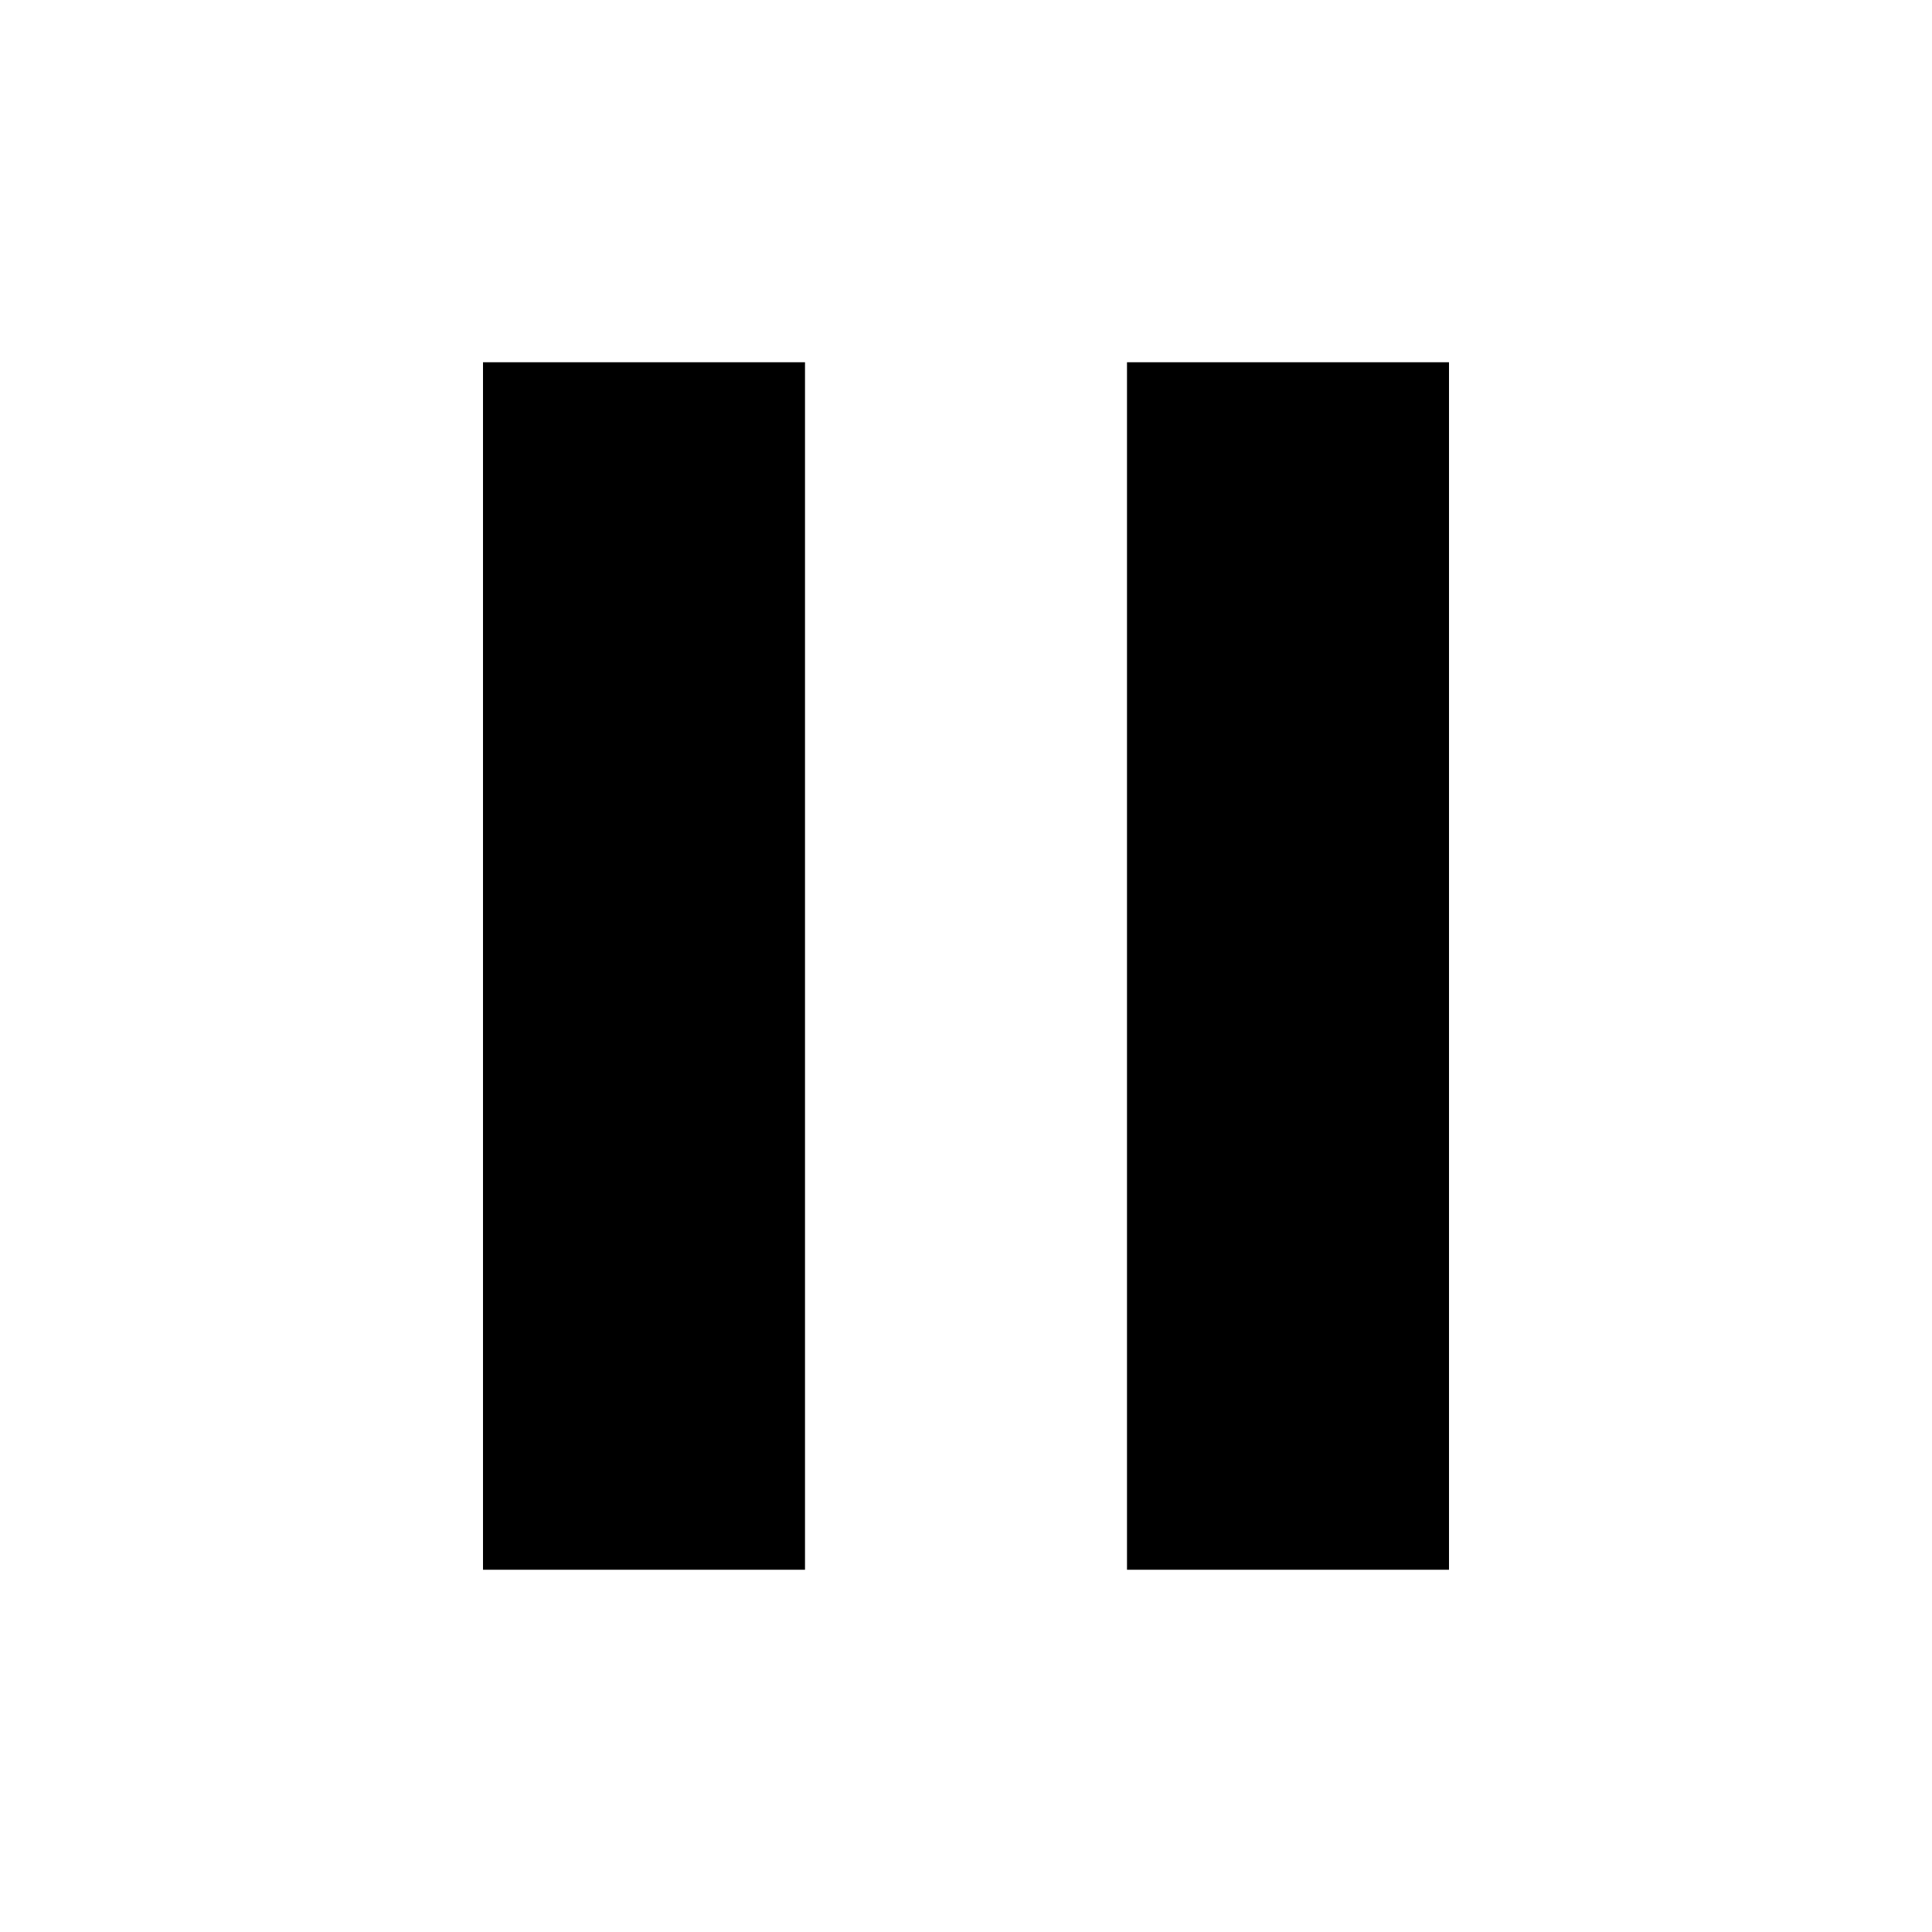
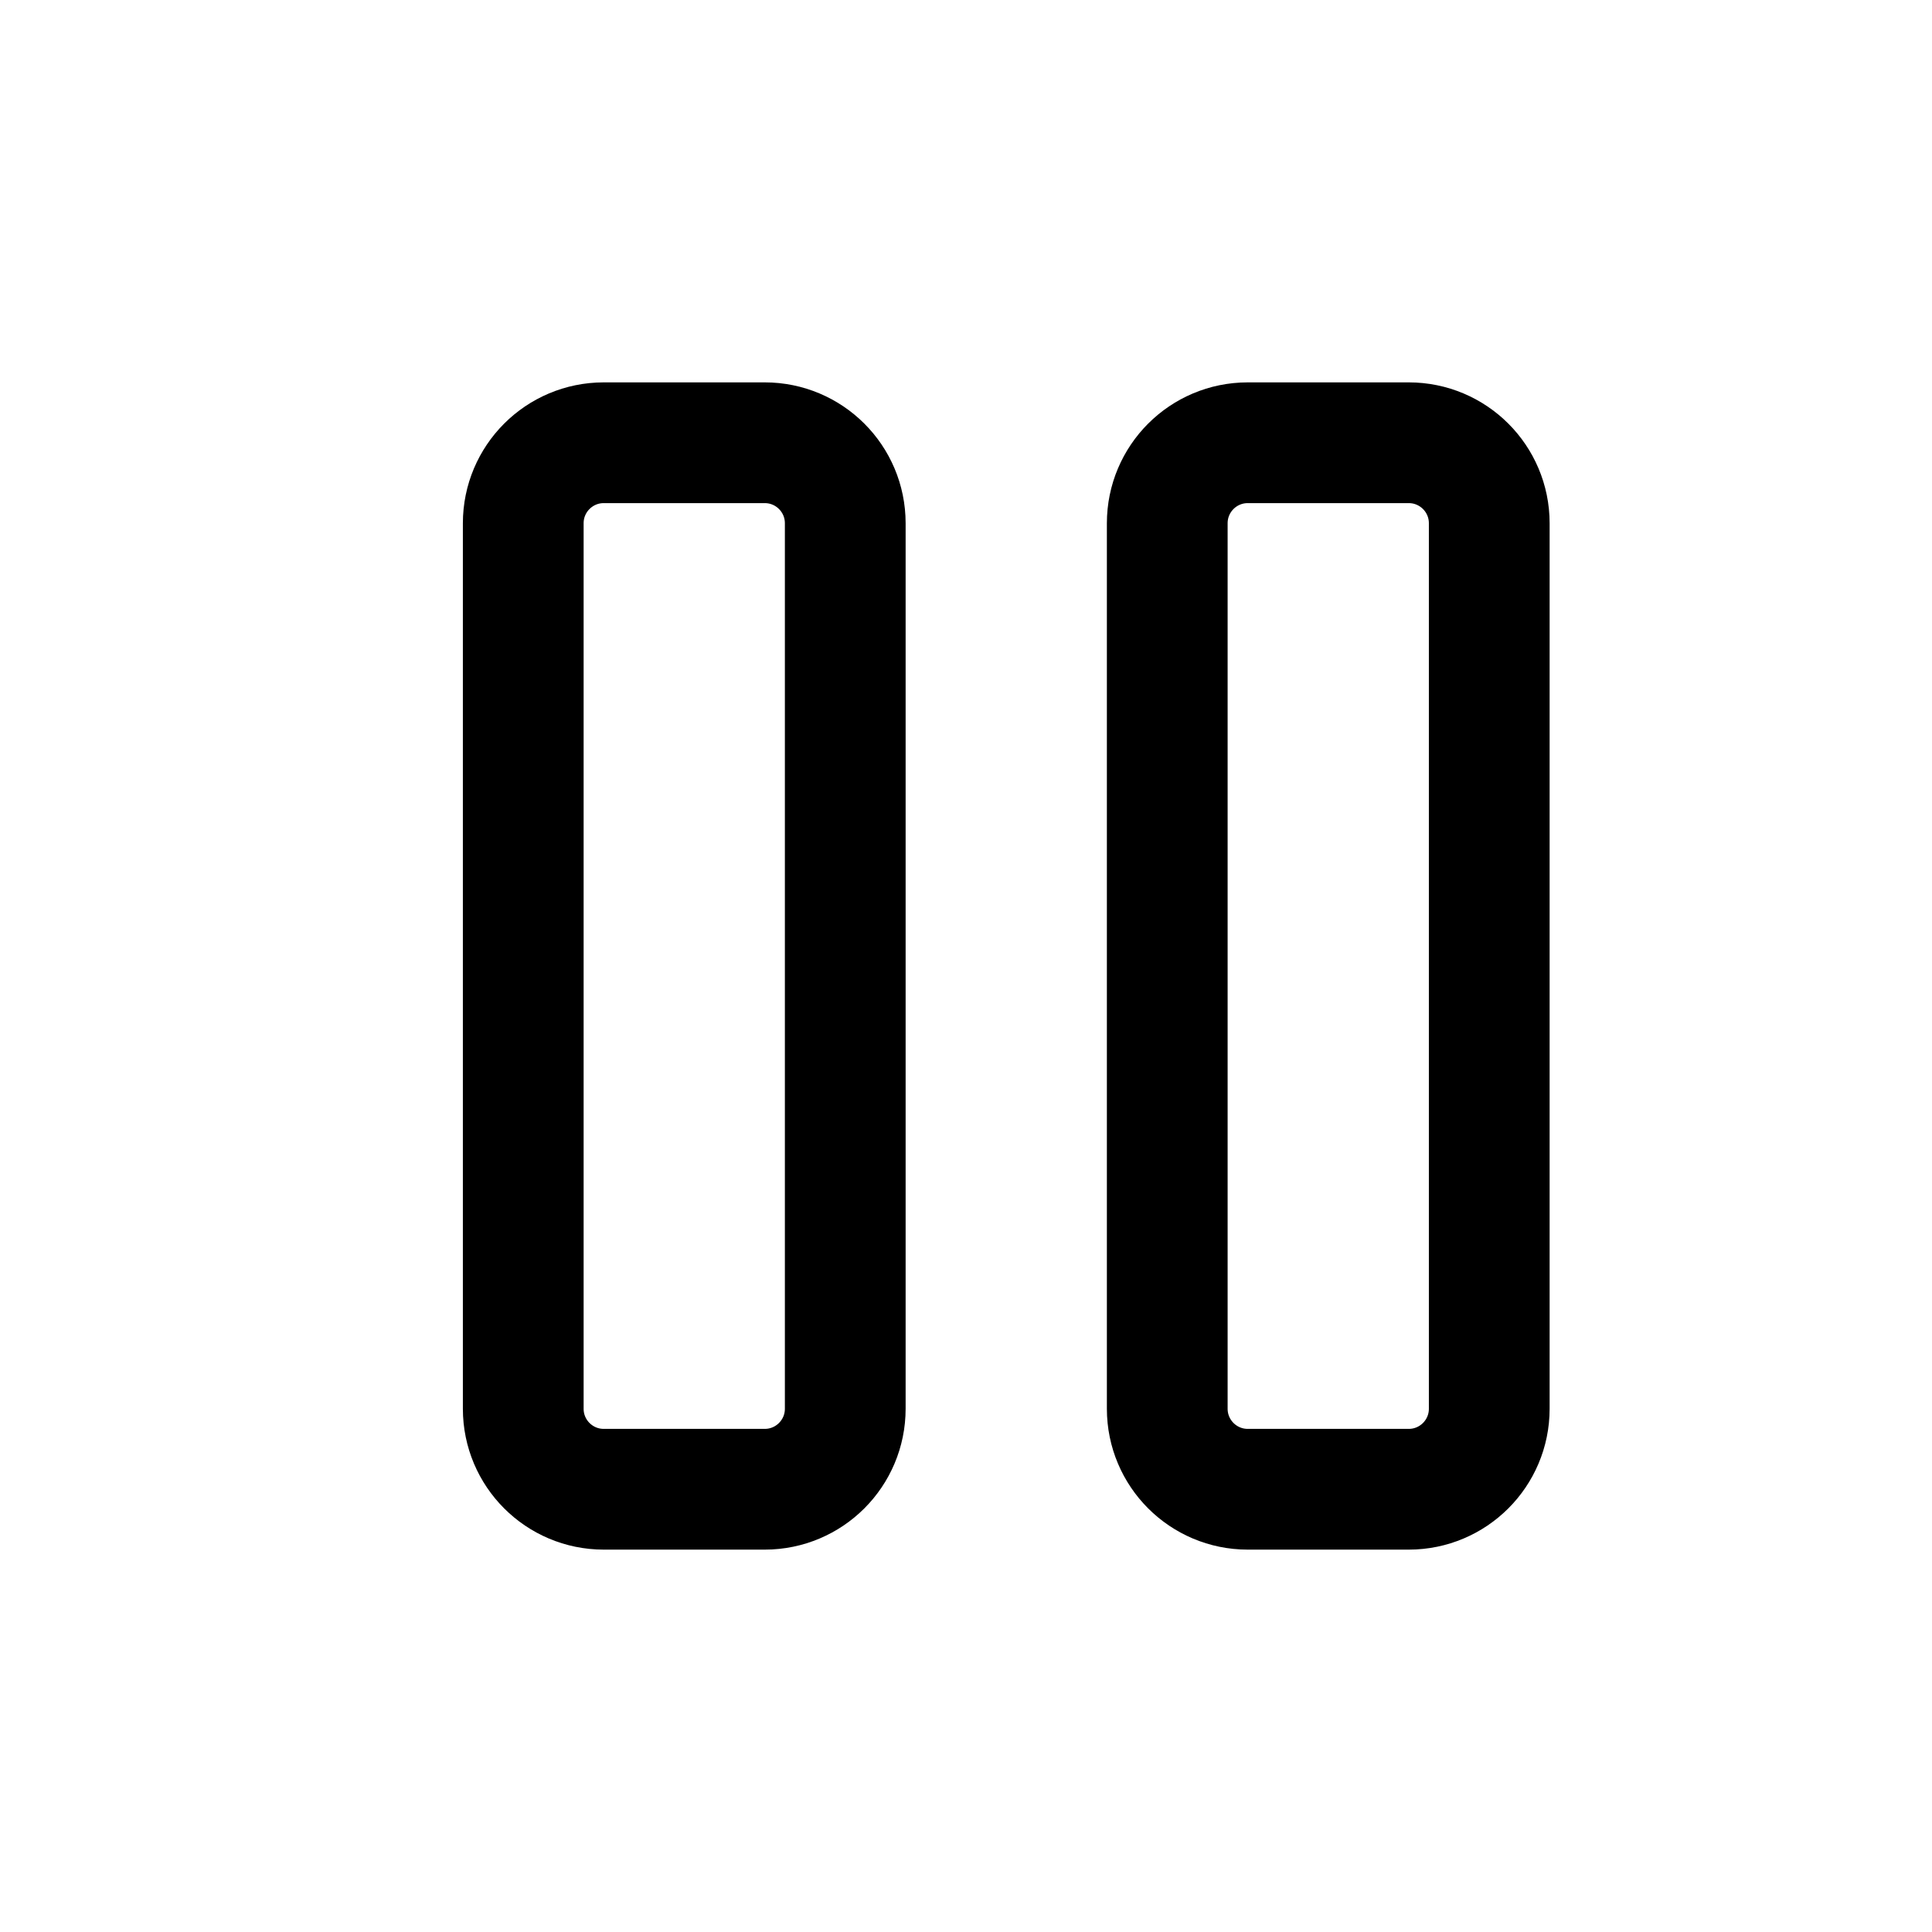
<svg xmlns="http://www.w3.org/2000/svg" width="24" height="24" viewBox="0 0 24 24">
-   <rect fill="#000" x="6" y="4.5" width="4" height="15" />
-   <rect fill="#000" x="14" y="4.5" width="4" height="15" />
+   <path fill="none" stroke="#000" stroke-width="1.5" stroke-linecap="round" stroke-linejoin="round" d="M7.5 5.5H9.5A1 1 0 0 1 10.5 6.5V17.5A1 1 0 0 1 9.5 18.5H7.5A1 1 0 0 1 6.5 17.5V6.5A1 1 0 0 1 7.5 5.5ZM15.5 5.5H17.5A1 1 0 0 1 18.5 6.5V17.5A1 1 0 0 1 17.5 18.5H15.5A1 1 0 0 1 14.5 17.5V6.5A1 1 0 0 1 15.5 5.5Z" />
</svg>
